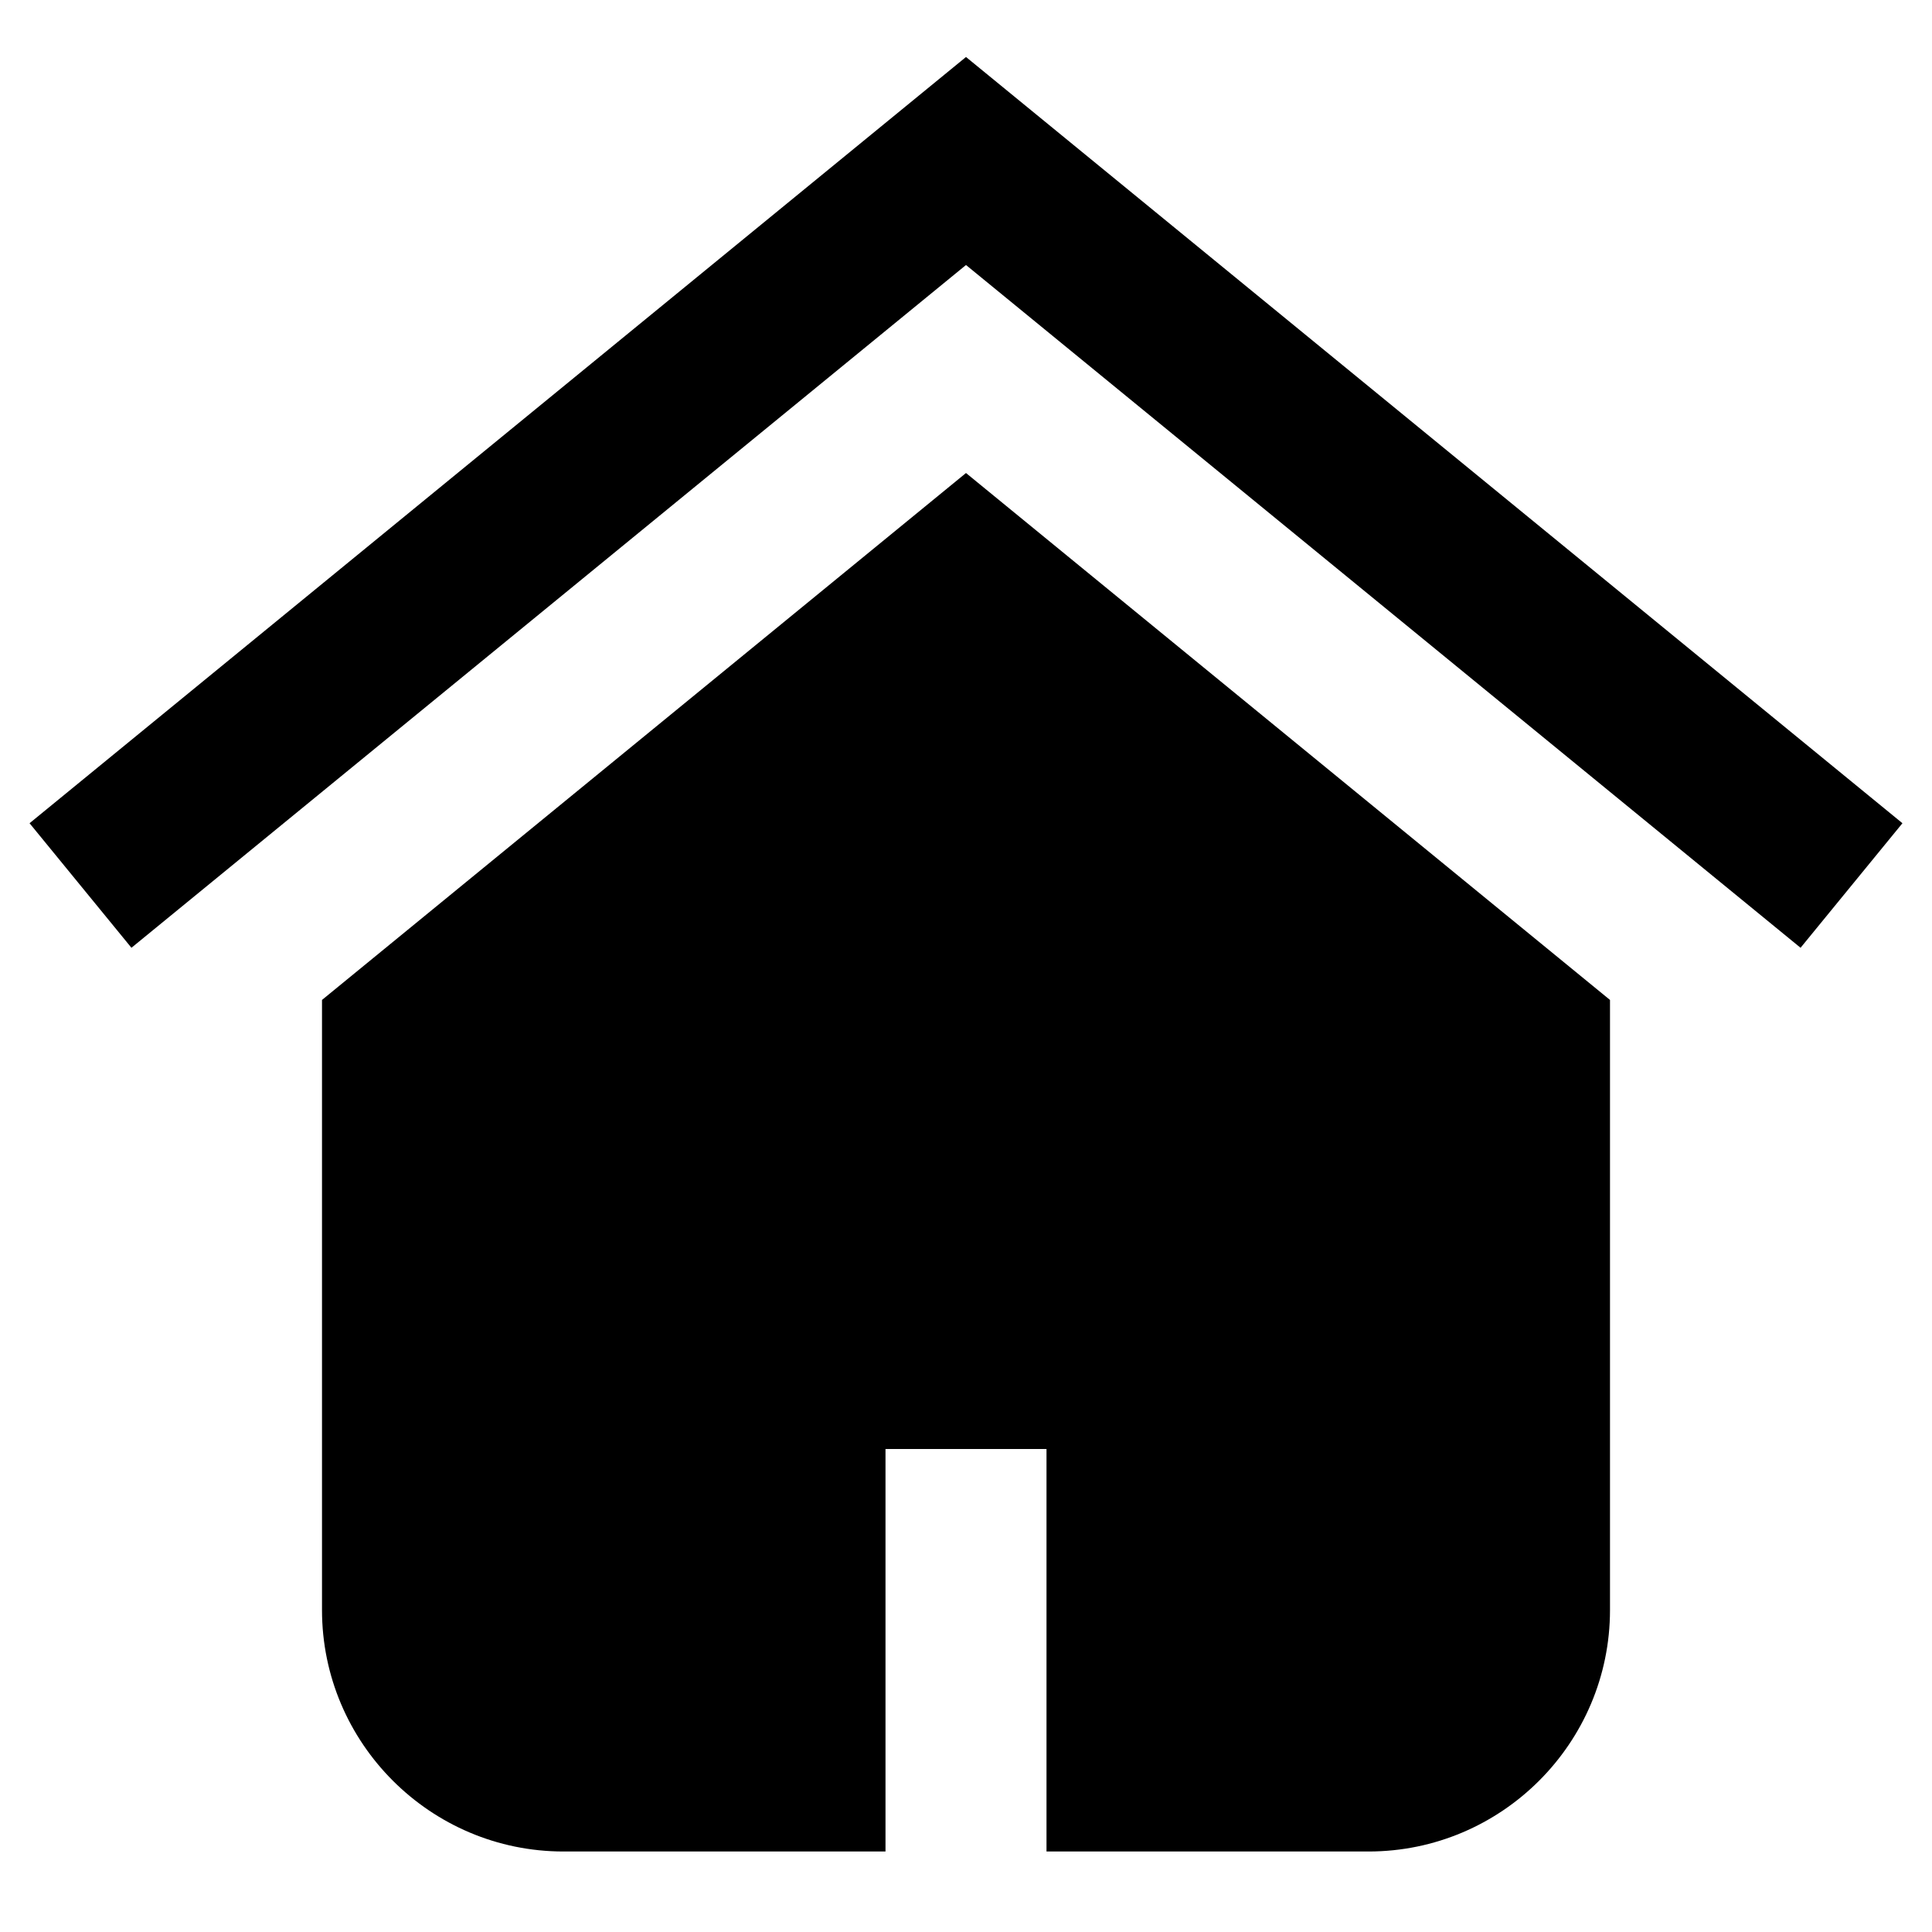
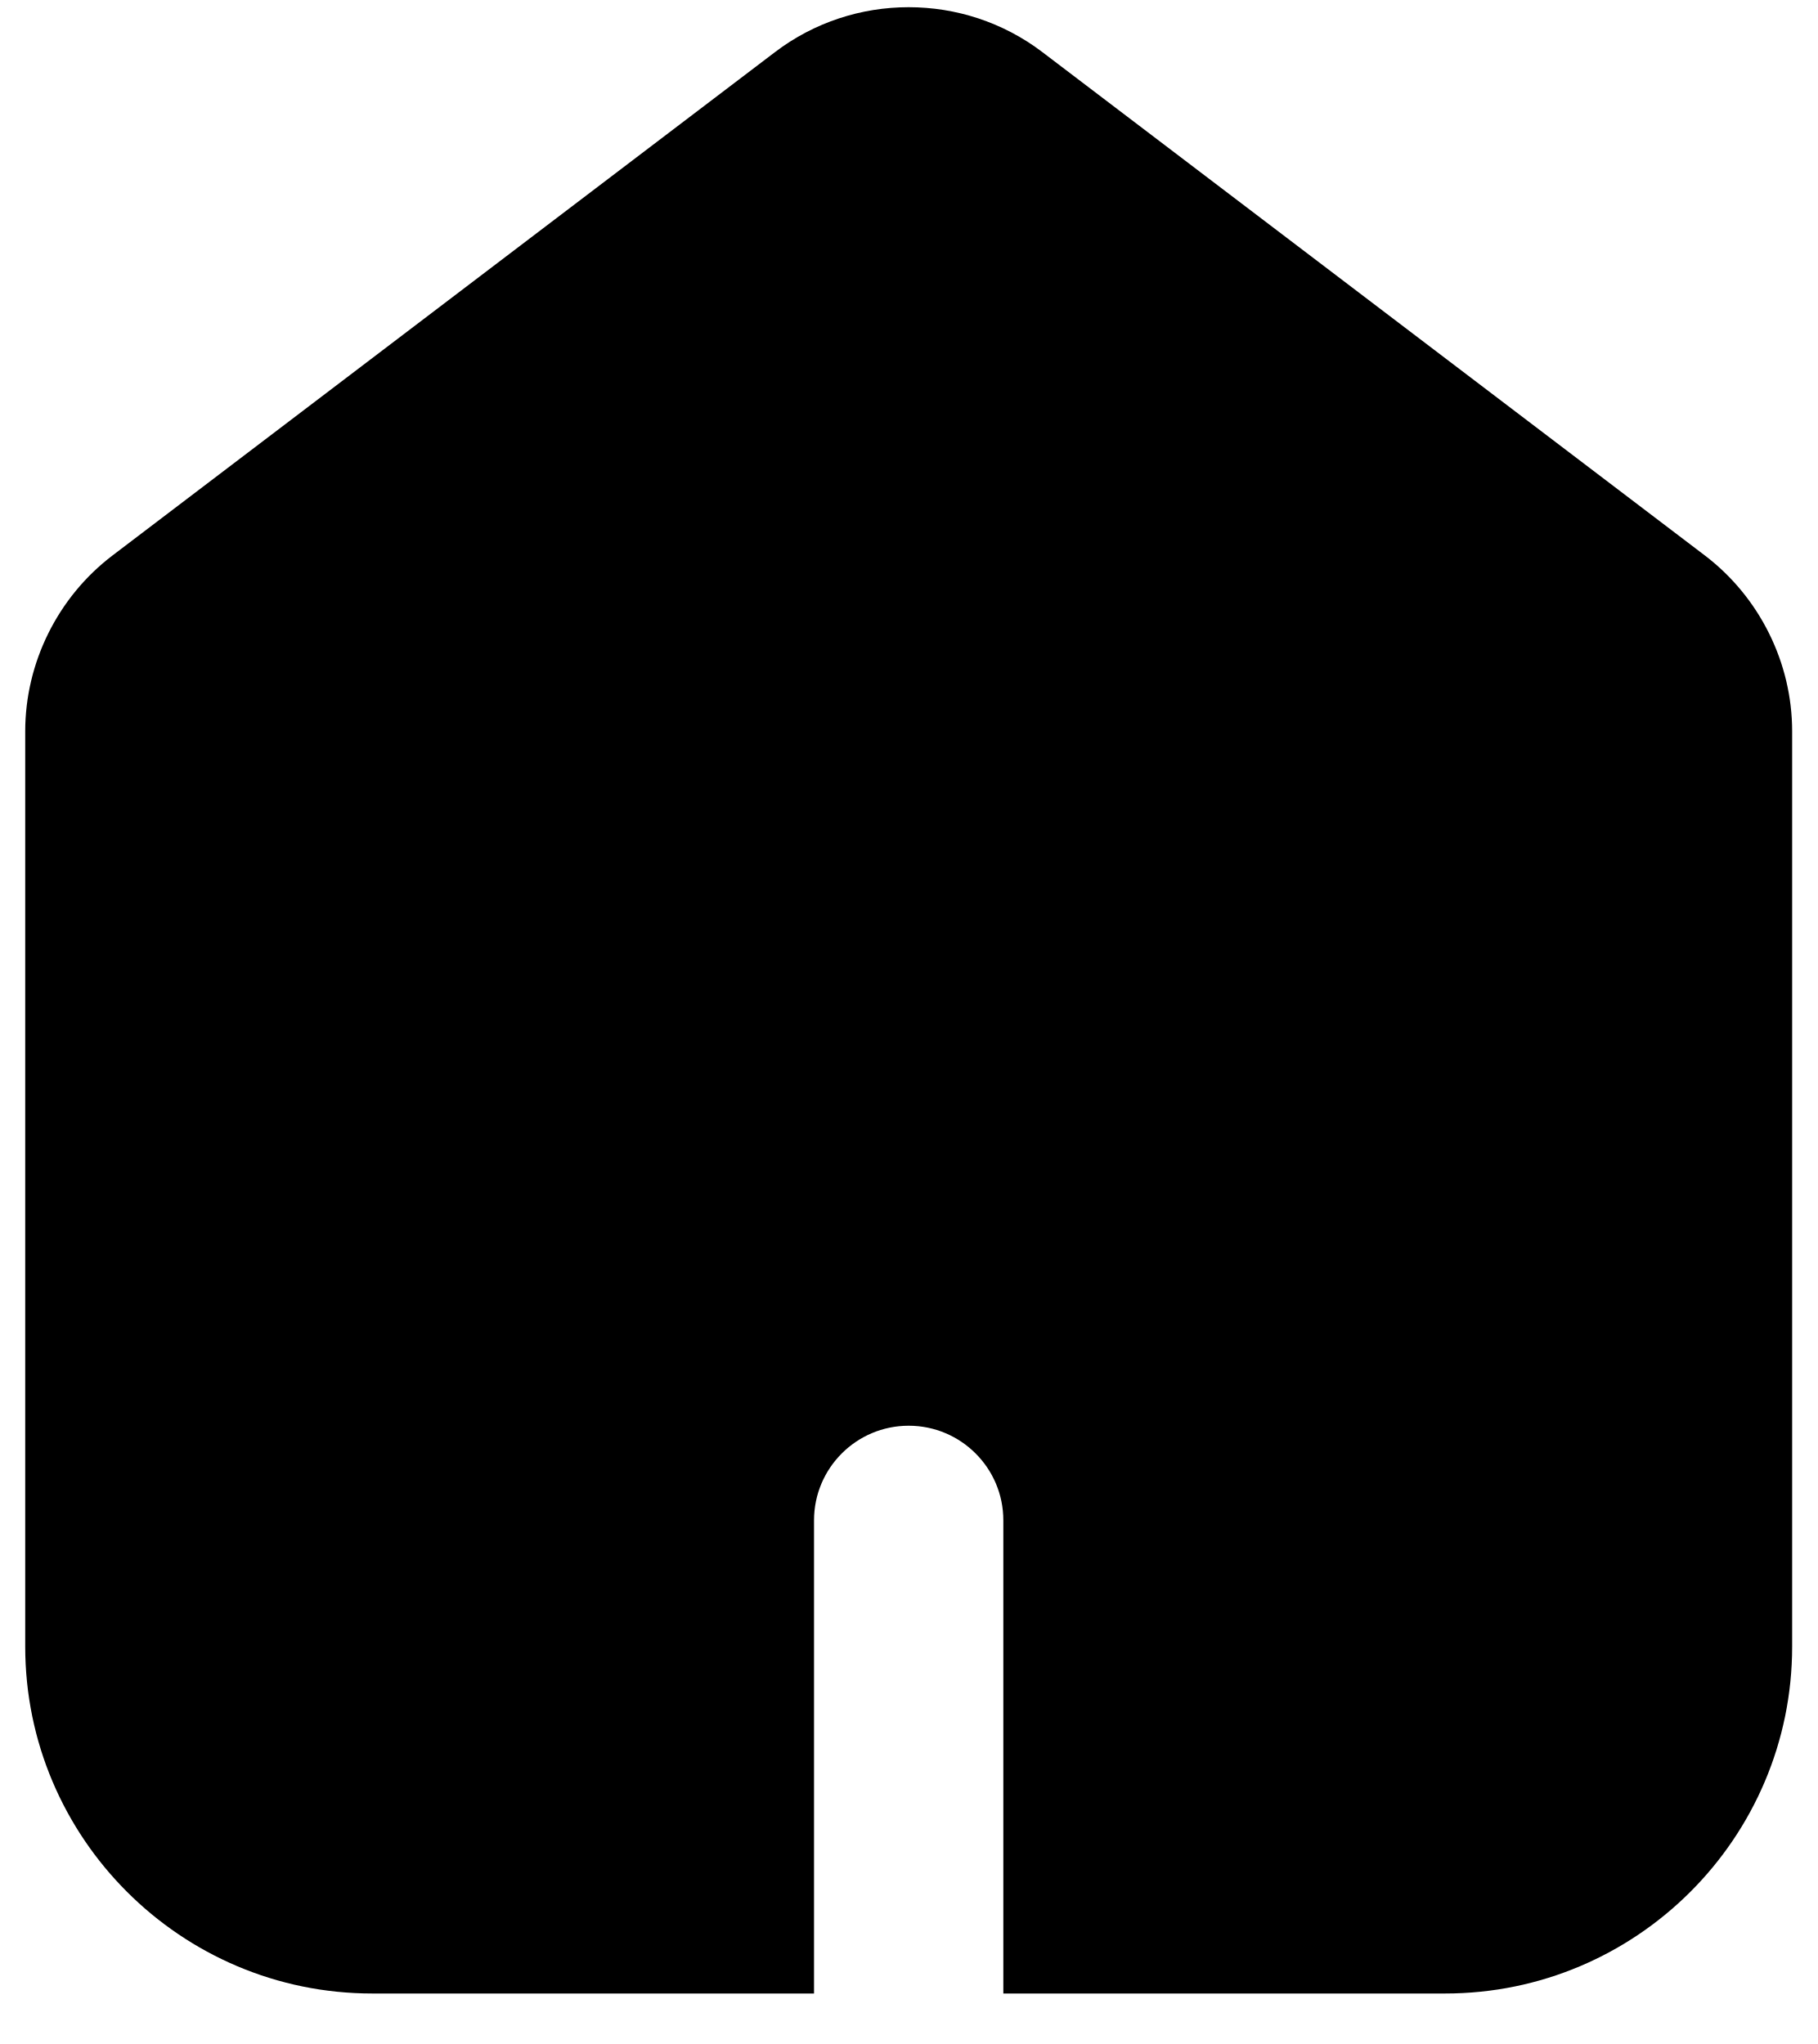
- <svg xmlns="http://www.w3.org/2000/svg" width="30" height="30" viewBox="0 0 30 30" fill="none">
-   <path d="M27.959 14.717L15 4.115L2.041 14.717L0.459 12.783L15 0.885L29.541 12.783L27.959 14.717Z" fill="black" />
-   <path d="M15 7.345L5 15.527V25C5 27.067 6.683 28.75 8.75 28.75H13.75V22.5H16.25V28.75H21.25C23.317 28.75 25 27.067 25 25V15.527L15 7.345Z" fill="black" />
+ <svg xmlns="http://www.w3.org/2000/svg" width="24" height="27" viewBox="0 0 24 27" fill="none">
+   <path d="M22.515 7.338L13.765 0.688C12.725 -0.103 11.273 -0.102 10.235 0.688L1.485 7.338C0.763 7.887 0.333 8.755 0.333 9.66V21.75C0.333 24.278 2.388 26.333 4.917 26.333H10.75V20.083C10.75 19.393 11.31 18.833 12 18.833C12.69 18.833 13.25 19.393 13.25 20.083V26.333H19.083C21.612 26.333 23.667 24.278 23.667 21.75V9.66C23.667 8.755 23.237 7.888 22.515 7.338Z" fill="black" />
</svg>
